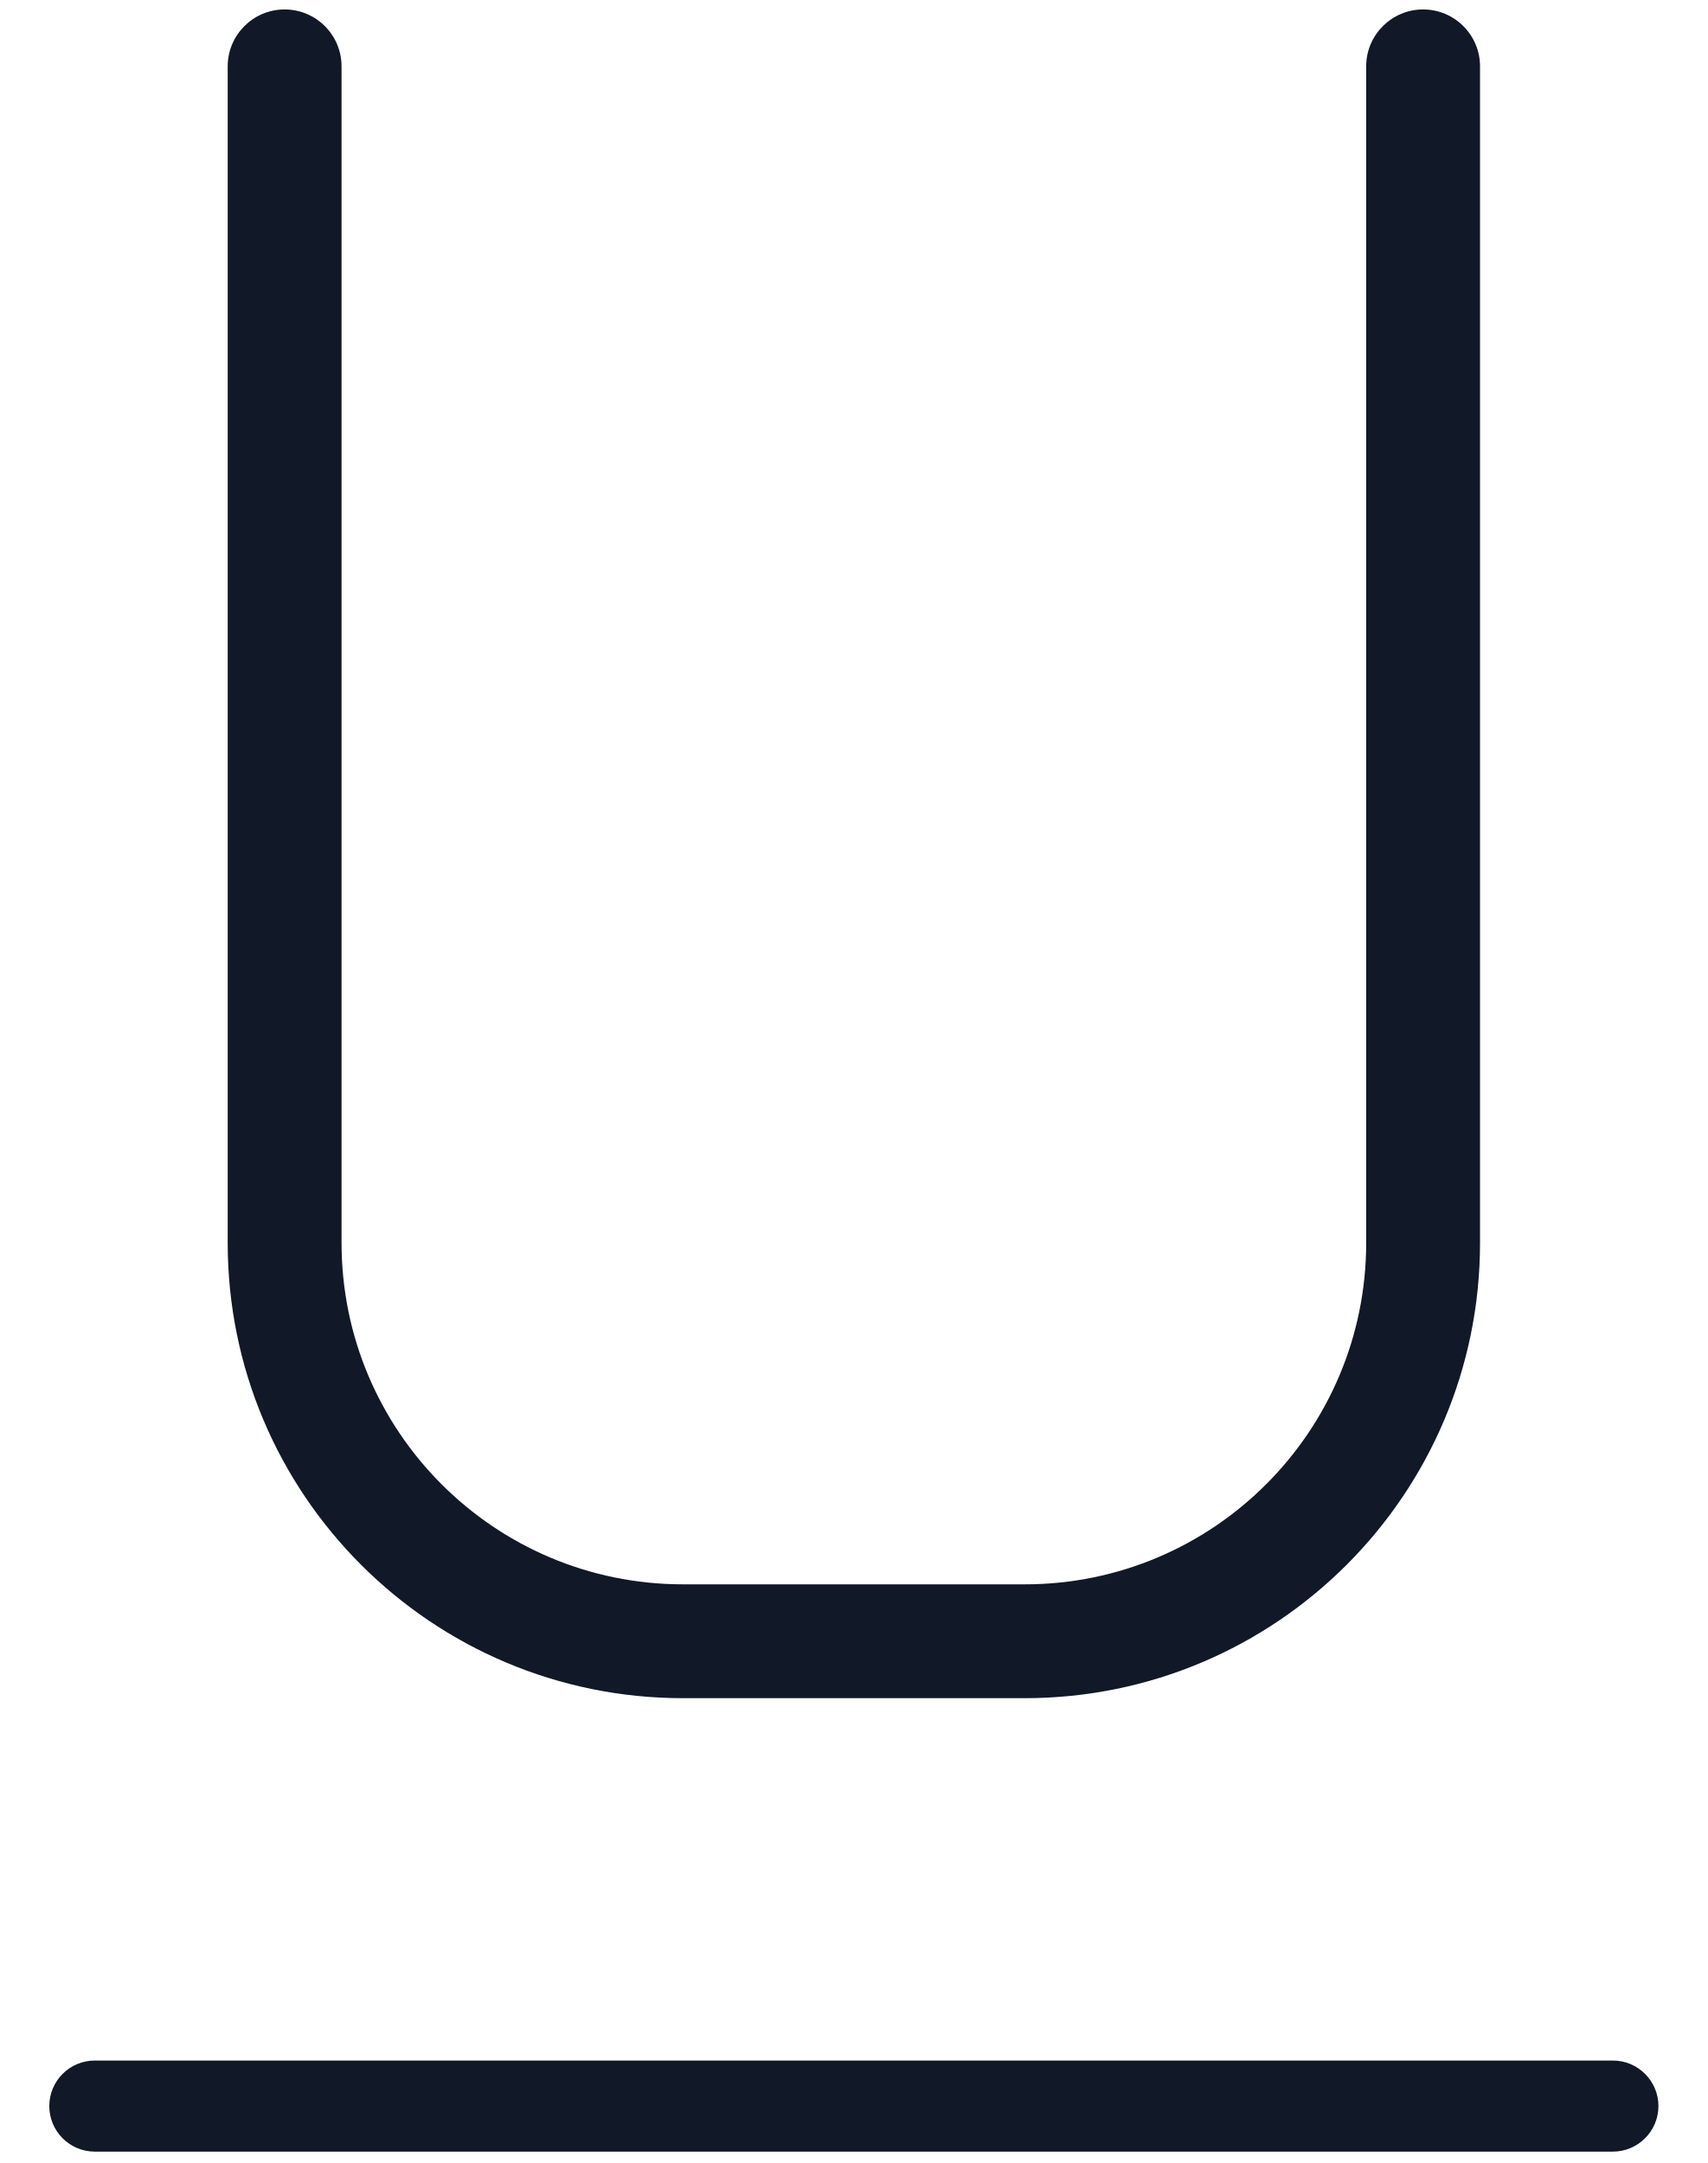
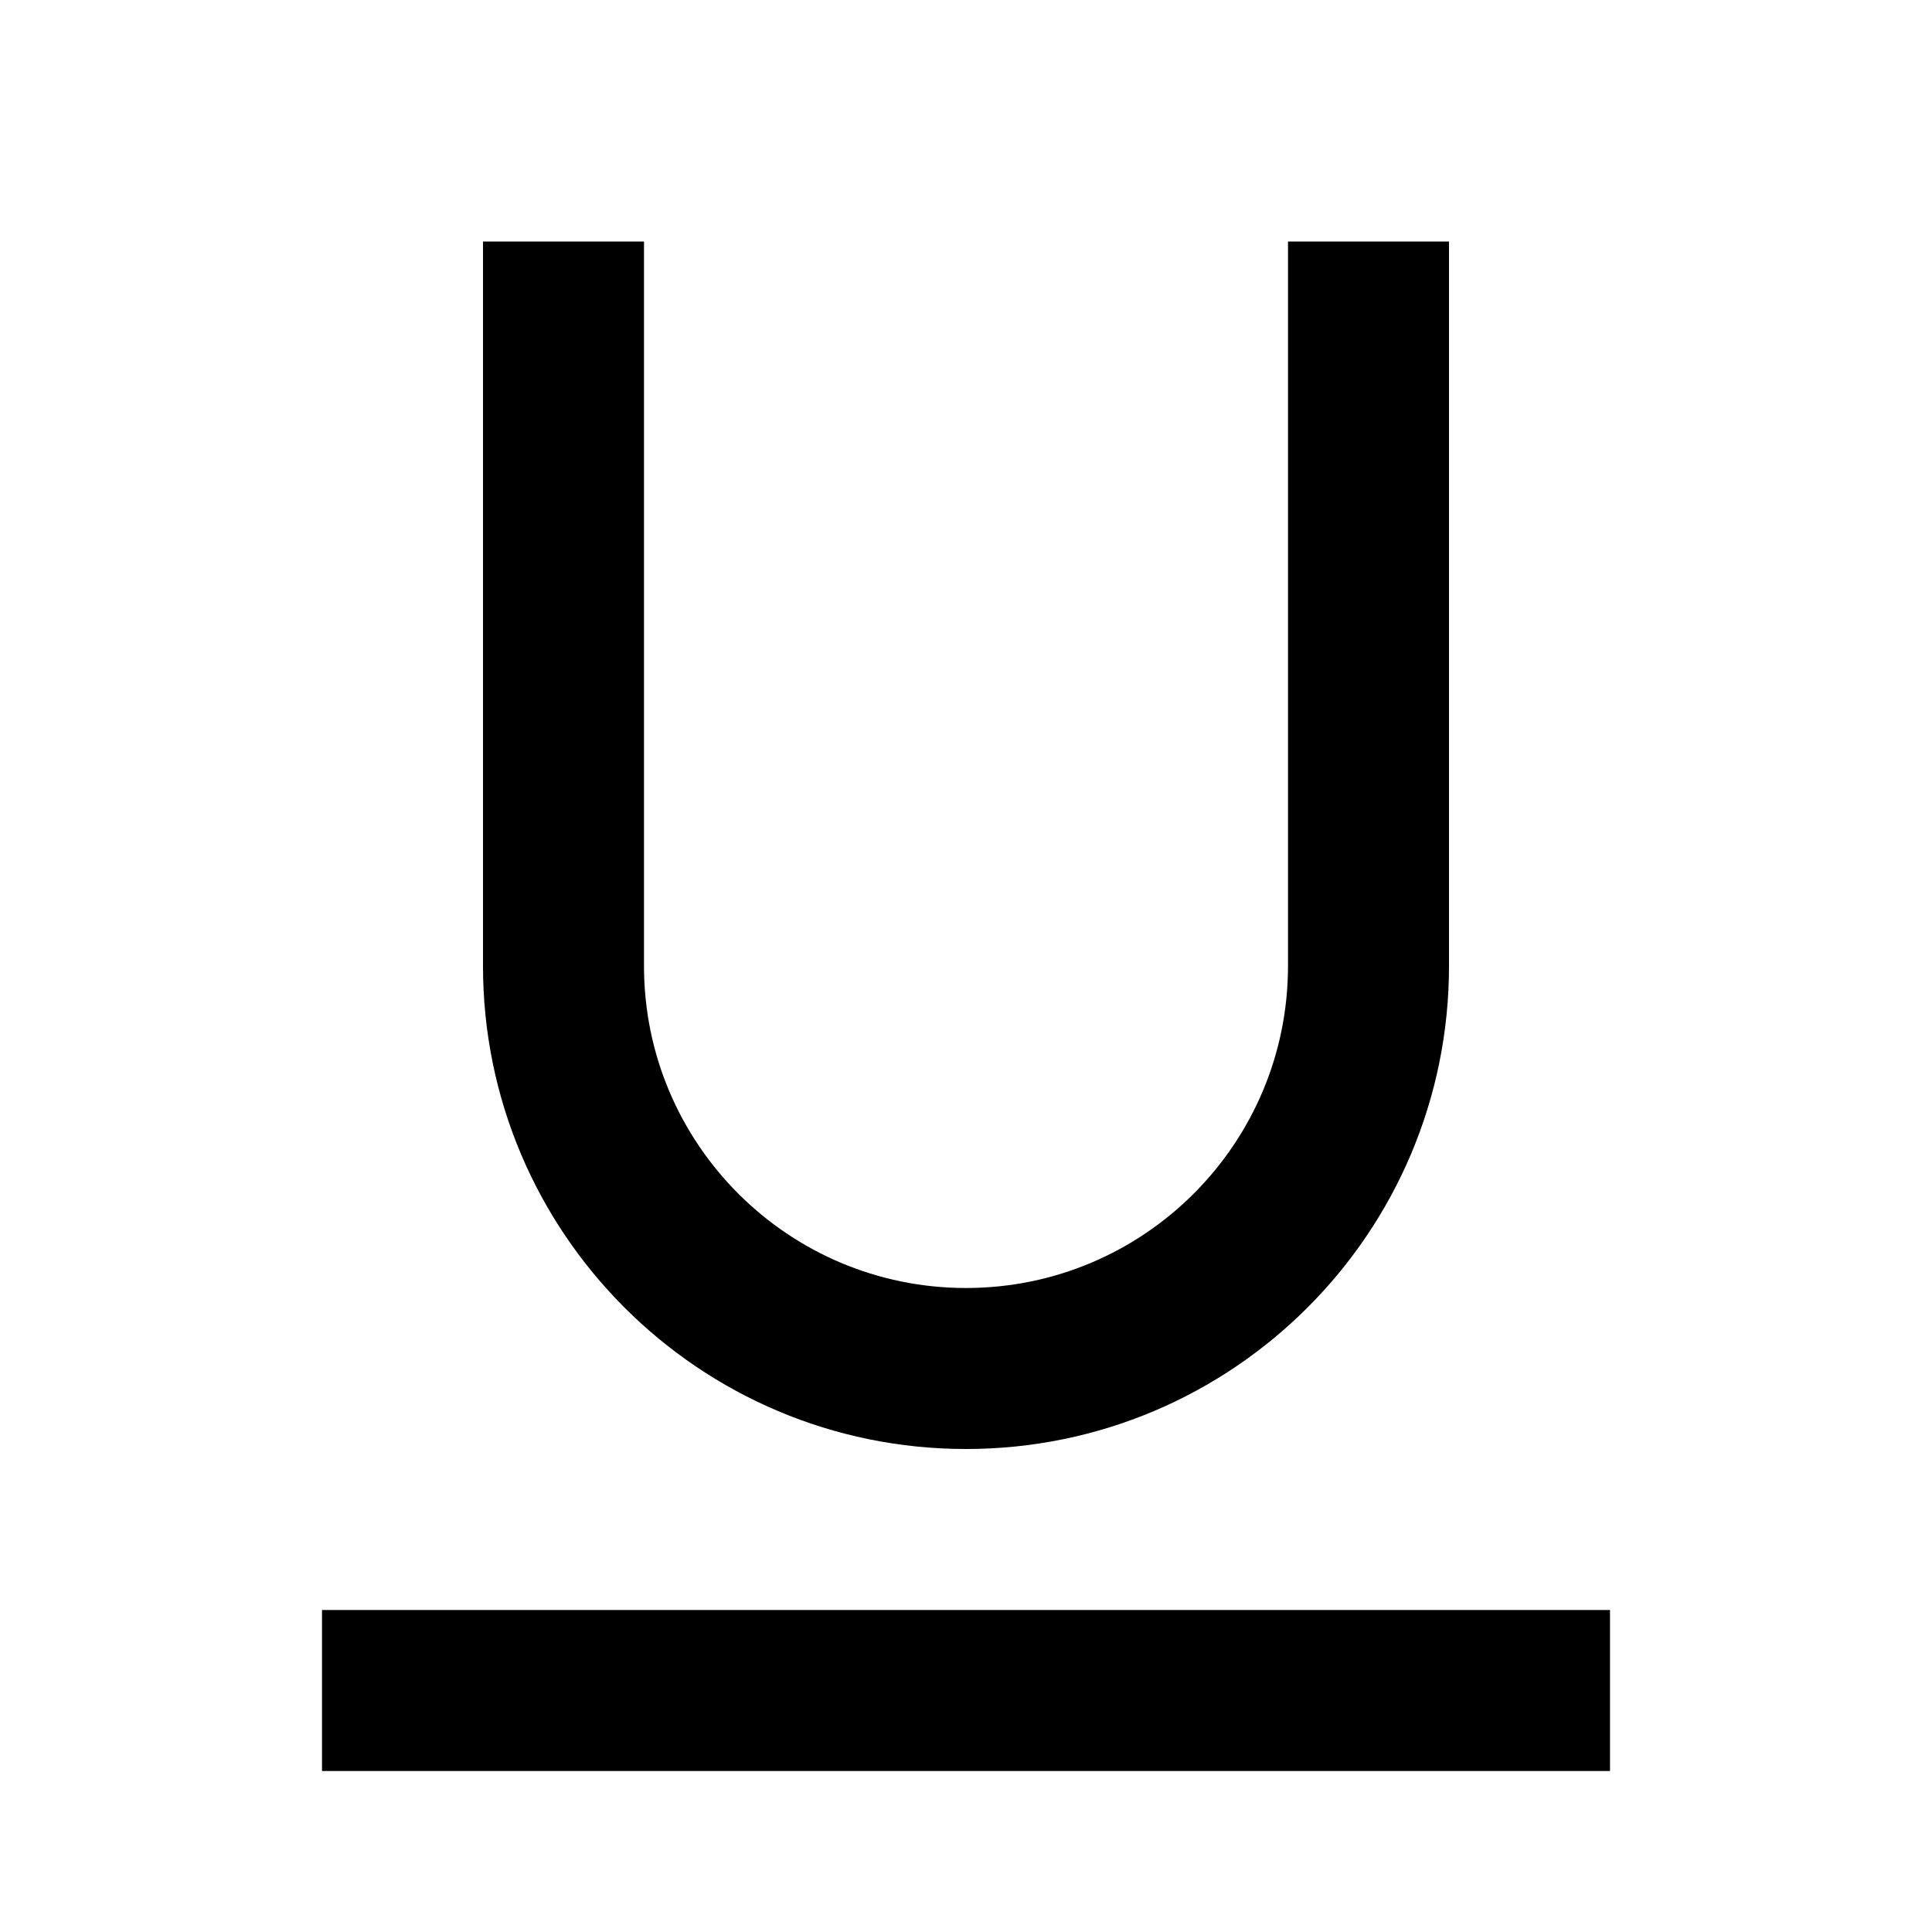
- <svg xmlns="http://www.w3.org/2000/svg" width="15" height="19" viewBox="0 0 15 19" fill="none">
-   <path fill-rule="evenodd" clip-rule="evenodd" d="M3 0.583C3 0.307 2.776 0.083 2.5 0.083C2.224 0.083 2 0.307 2 0.583V10.917C2 13.126 3.791 14.917 6 14.917H9C11.209 14.917 13 13.126 13 10.917V0.583C13 0.307 12.776 0.083 12.5 0.083C12.224 0.083 12 0.307 12 0.583V10.917C12 12.573 10.657 13.917 9 13.917H6C4.343 13.917 3 12.573 3 10.917V0.583ZM0.833 18.1C0.612 18.1 0.433 18.279 0.433 18.5C0.433 18.721 0.612 18.9 0.833 18.9H14.167C14.387 18.9 14.567 18.721 14.567 18.5C14.567 18.279 14.387 18.1 14.167 18.1H0.833Z" fill="#111827" />
+ <svg xmlns="http://www.w3.org/2000/svg" viewBox="0 0 24 24" fill="currentColor">
+   <path d="M8 3V12C8 14.209 9.791 16 12 16C14.209 16 16 14.209 16 12V3H18V12C18 15.314 15.314 18 12 18C8.686 18 6 15.314 6 12V3H8ZM4 20H20V22H4V20Z" />
</svg>
